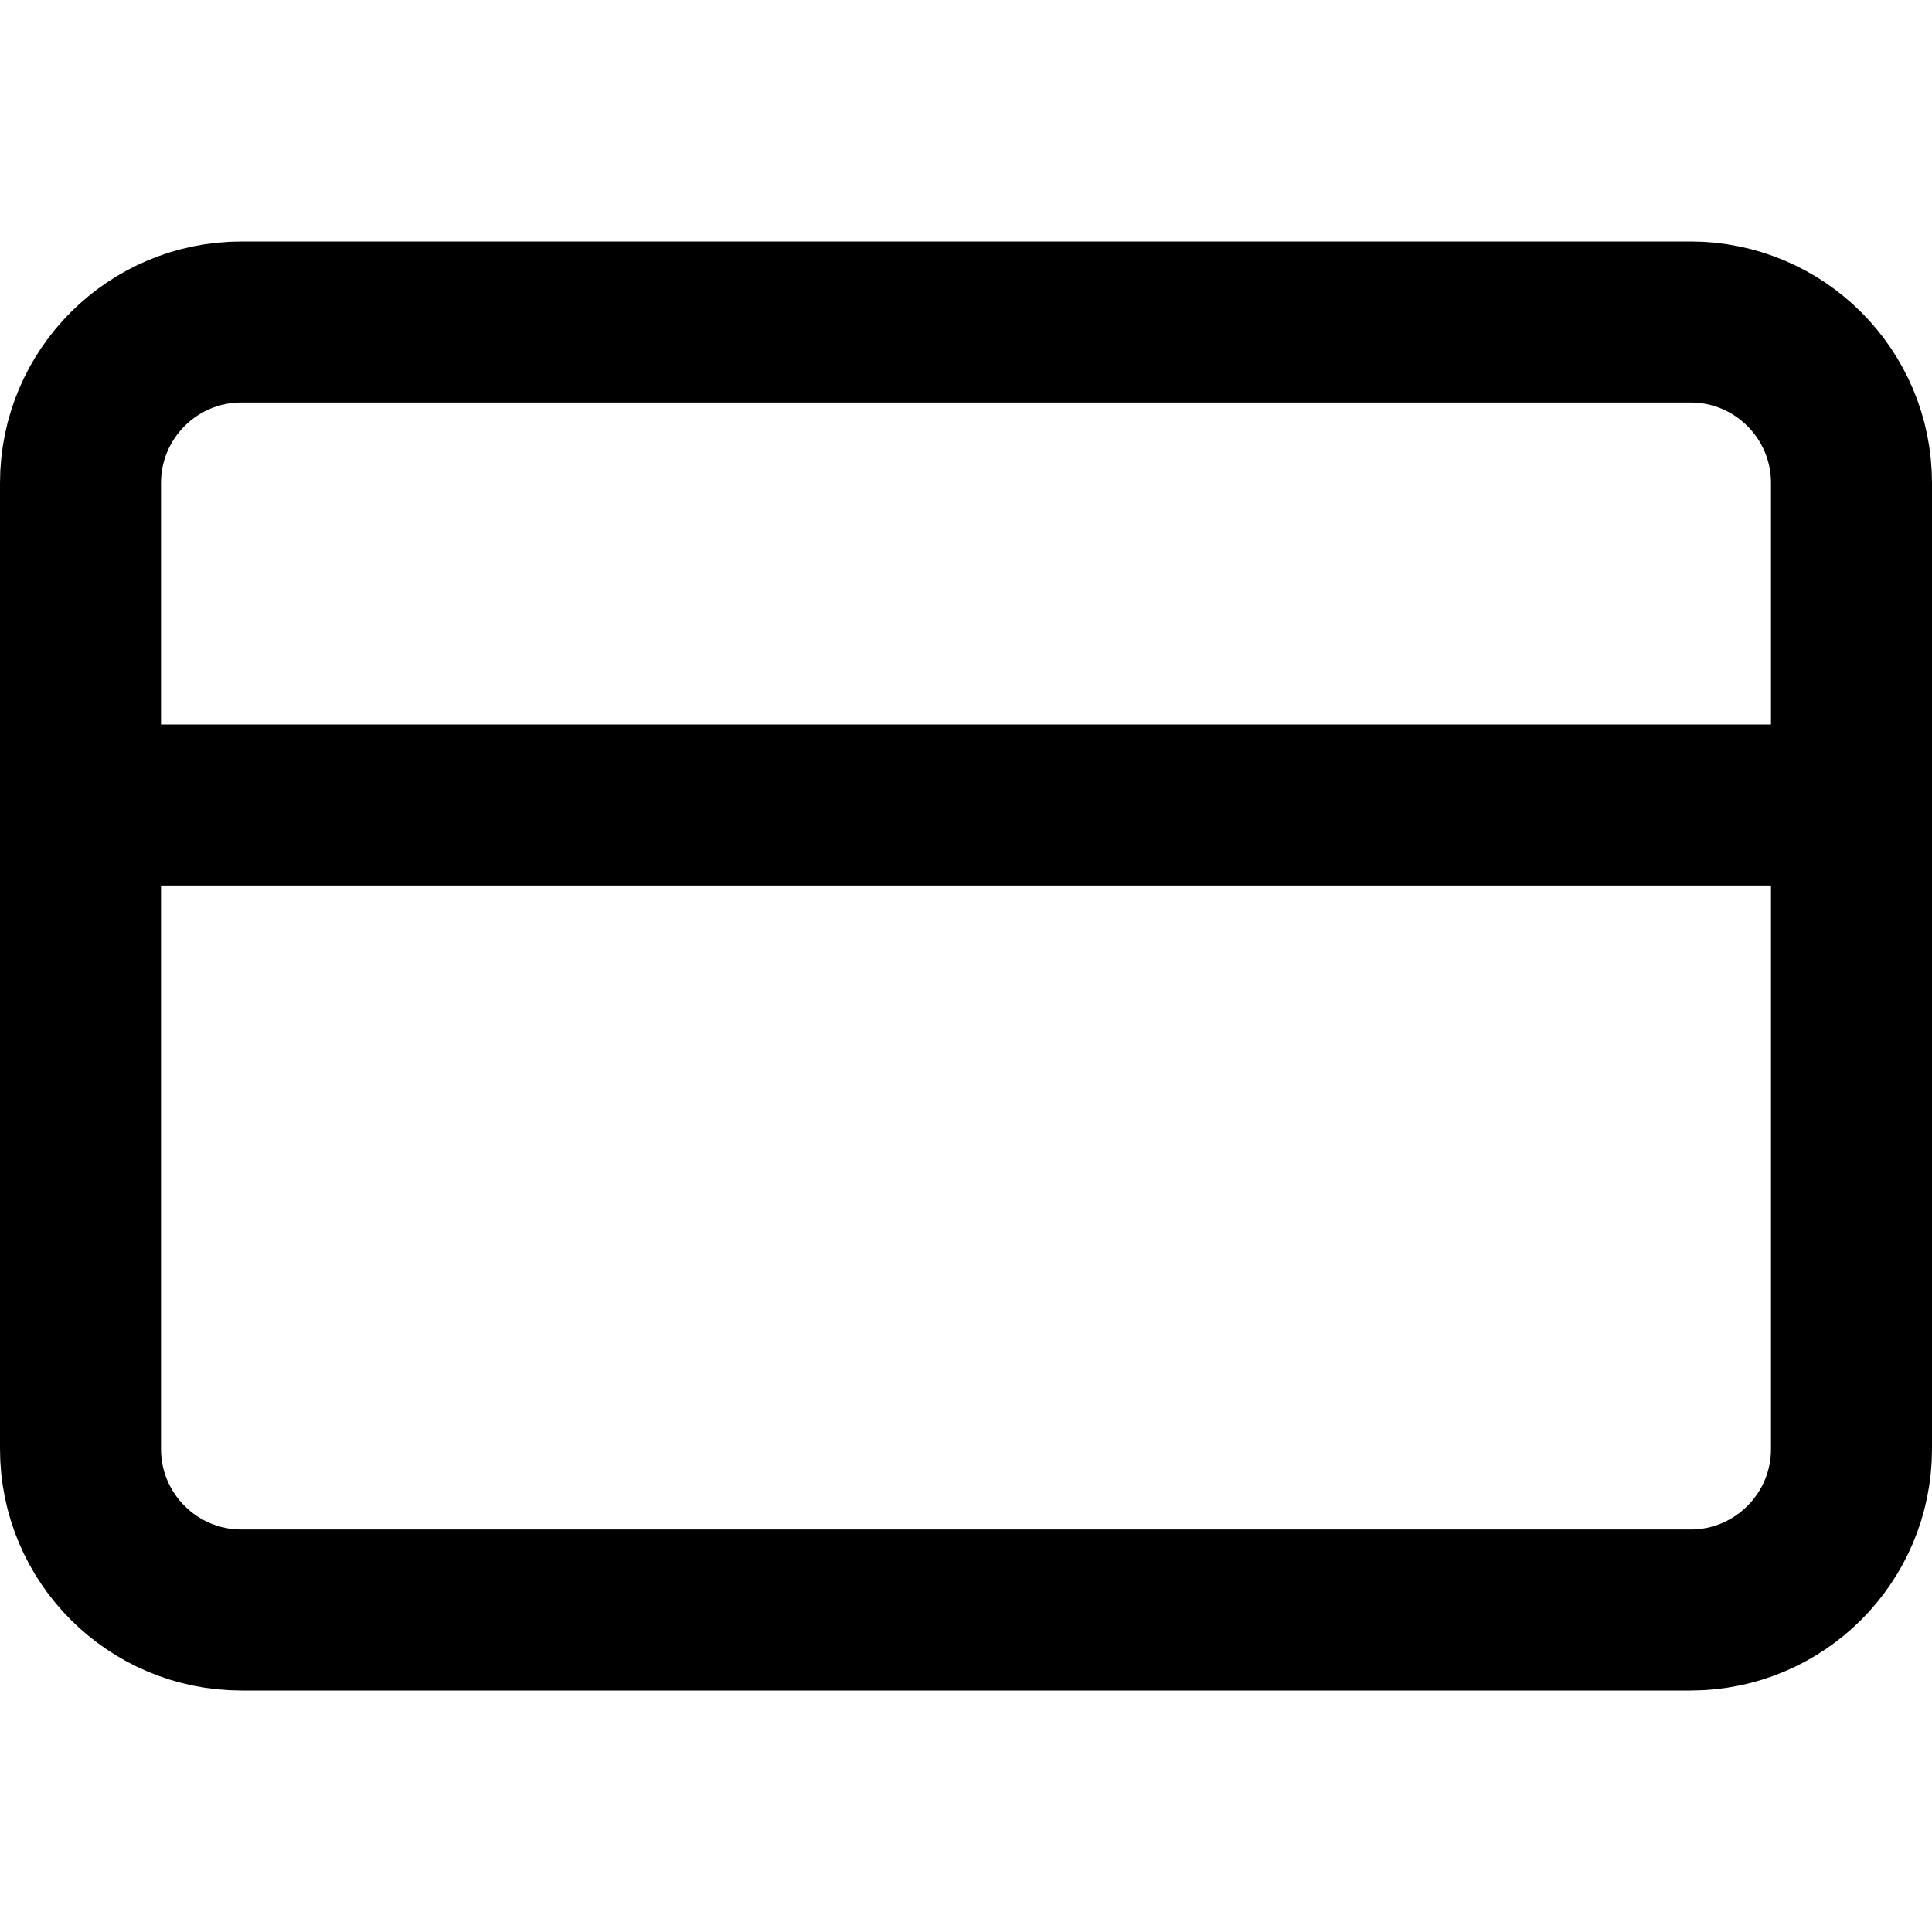
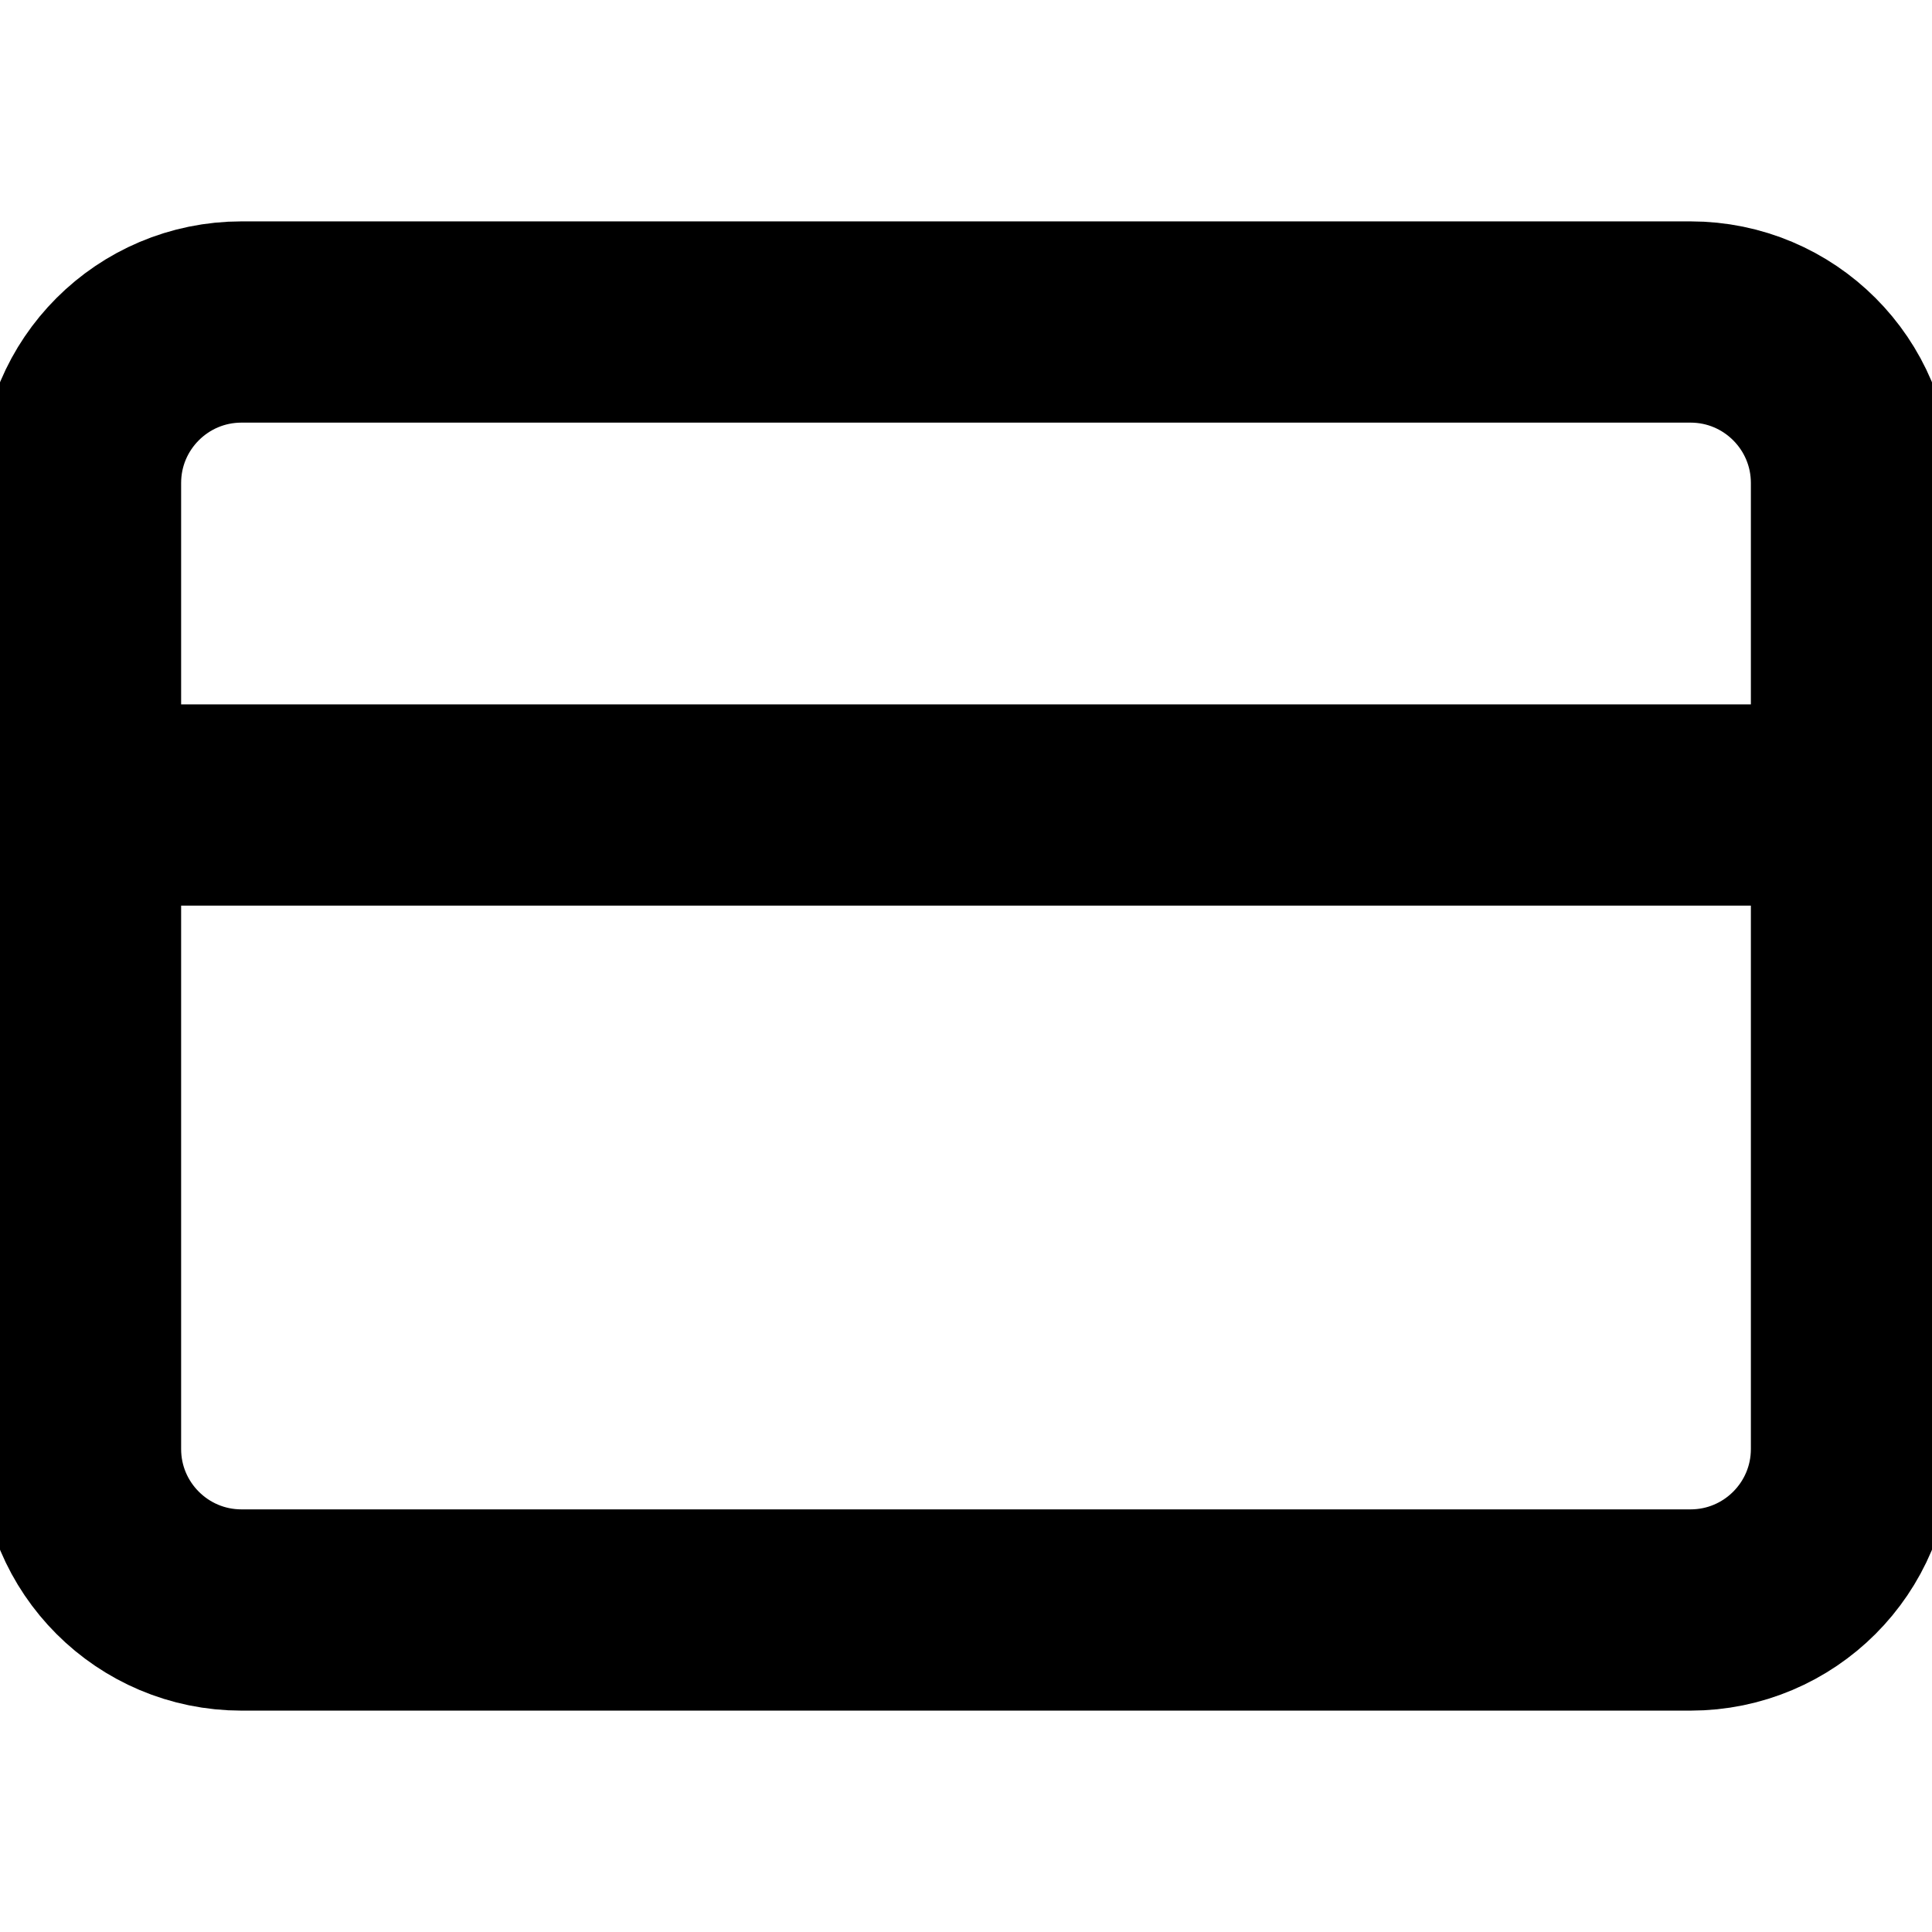
- <svg xmlns="http://www.w3.org/2000/svg" width="28" height="28" viewBox="0 0 24 24" fill="none" stroke="currentColor" stroke-width="2" stroke-linecap="round" stroke-linejoin="round" class="feather feather-credit-card">
+ <svg xmlns="http://www.w3.org/2000/svg" width="24" height="24" viewBox="0 0 24 24" fill="none" stroke="currentColor" stroke-width="2.5" stroke-linecap="round" stroke-linejoin="round" class="feather feather-credit-card">
  <rect x="1" y="4" width="22" height="16" rx="2" ry="2" />
-   <path d="M1 10h22" />
+   <line x1="1" y1="10" x2="23" y2="10" />
</svg>
